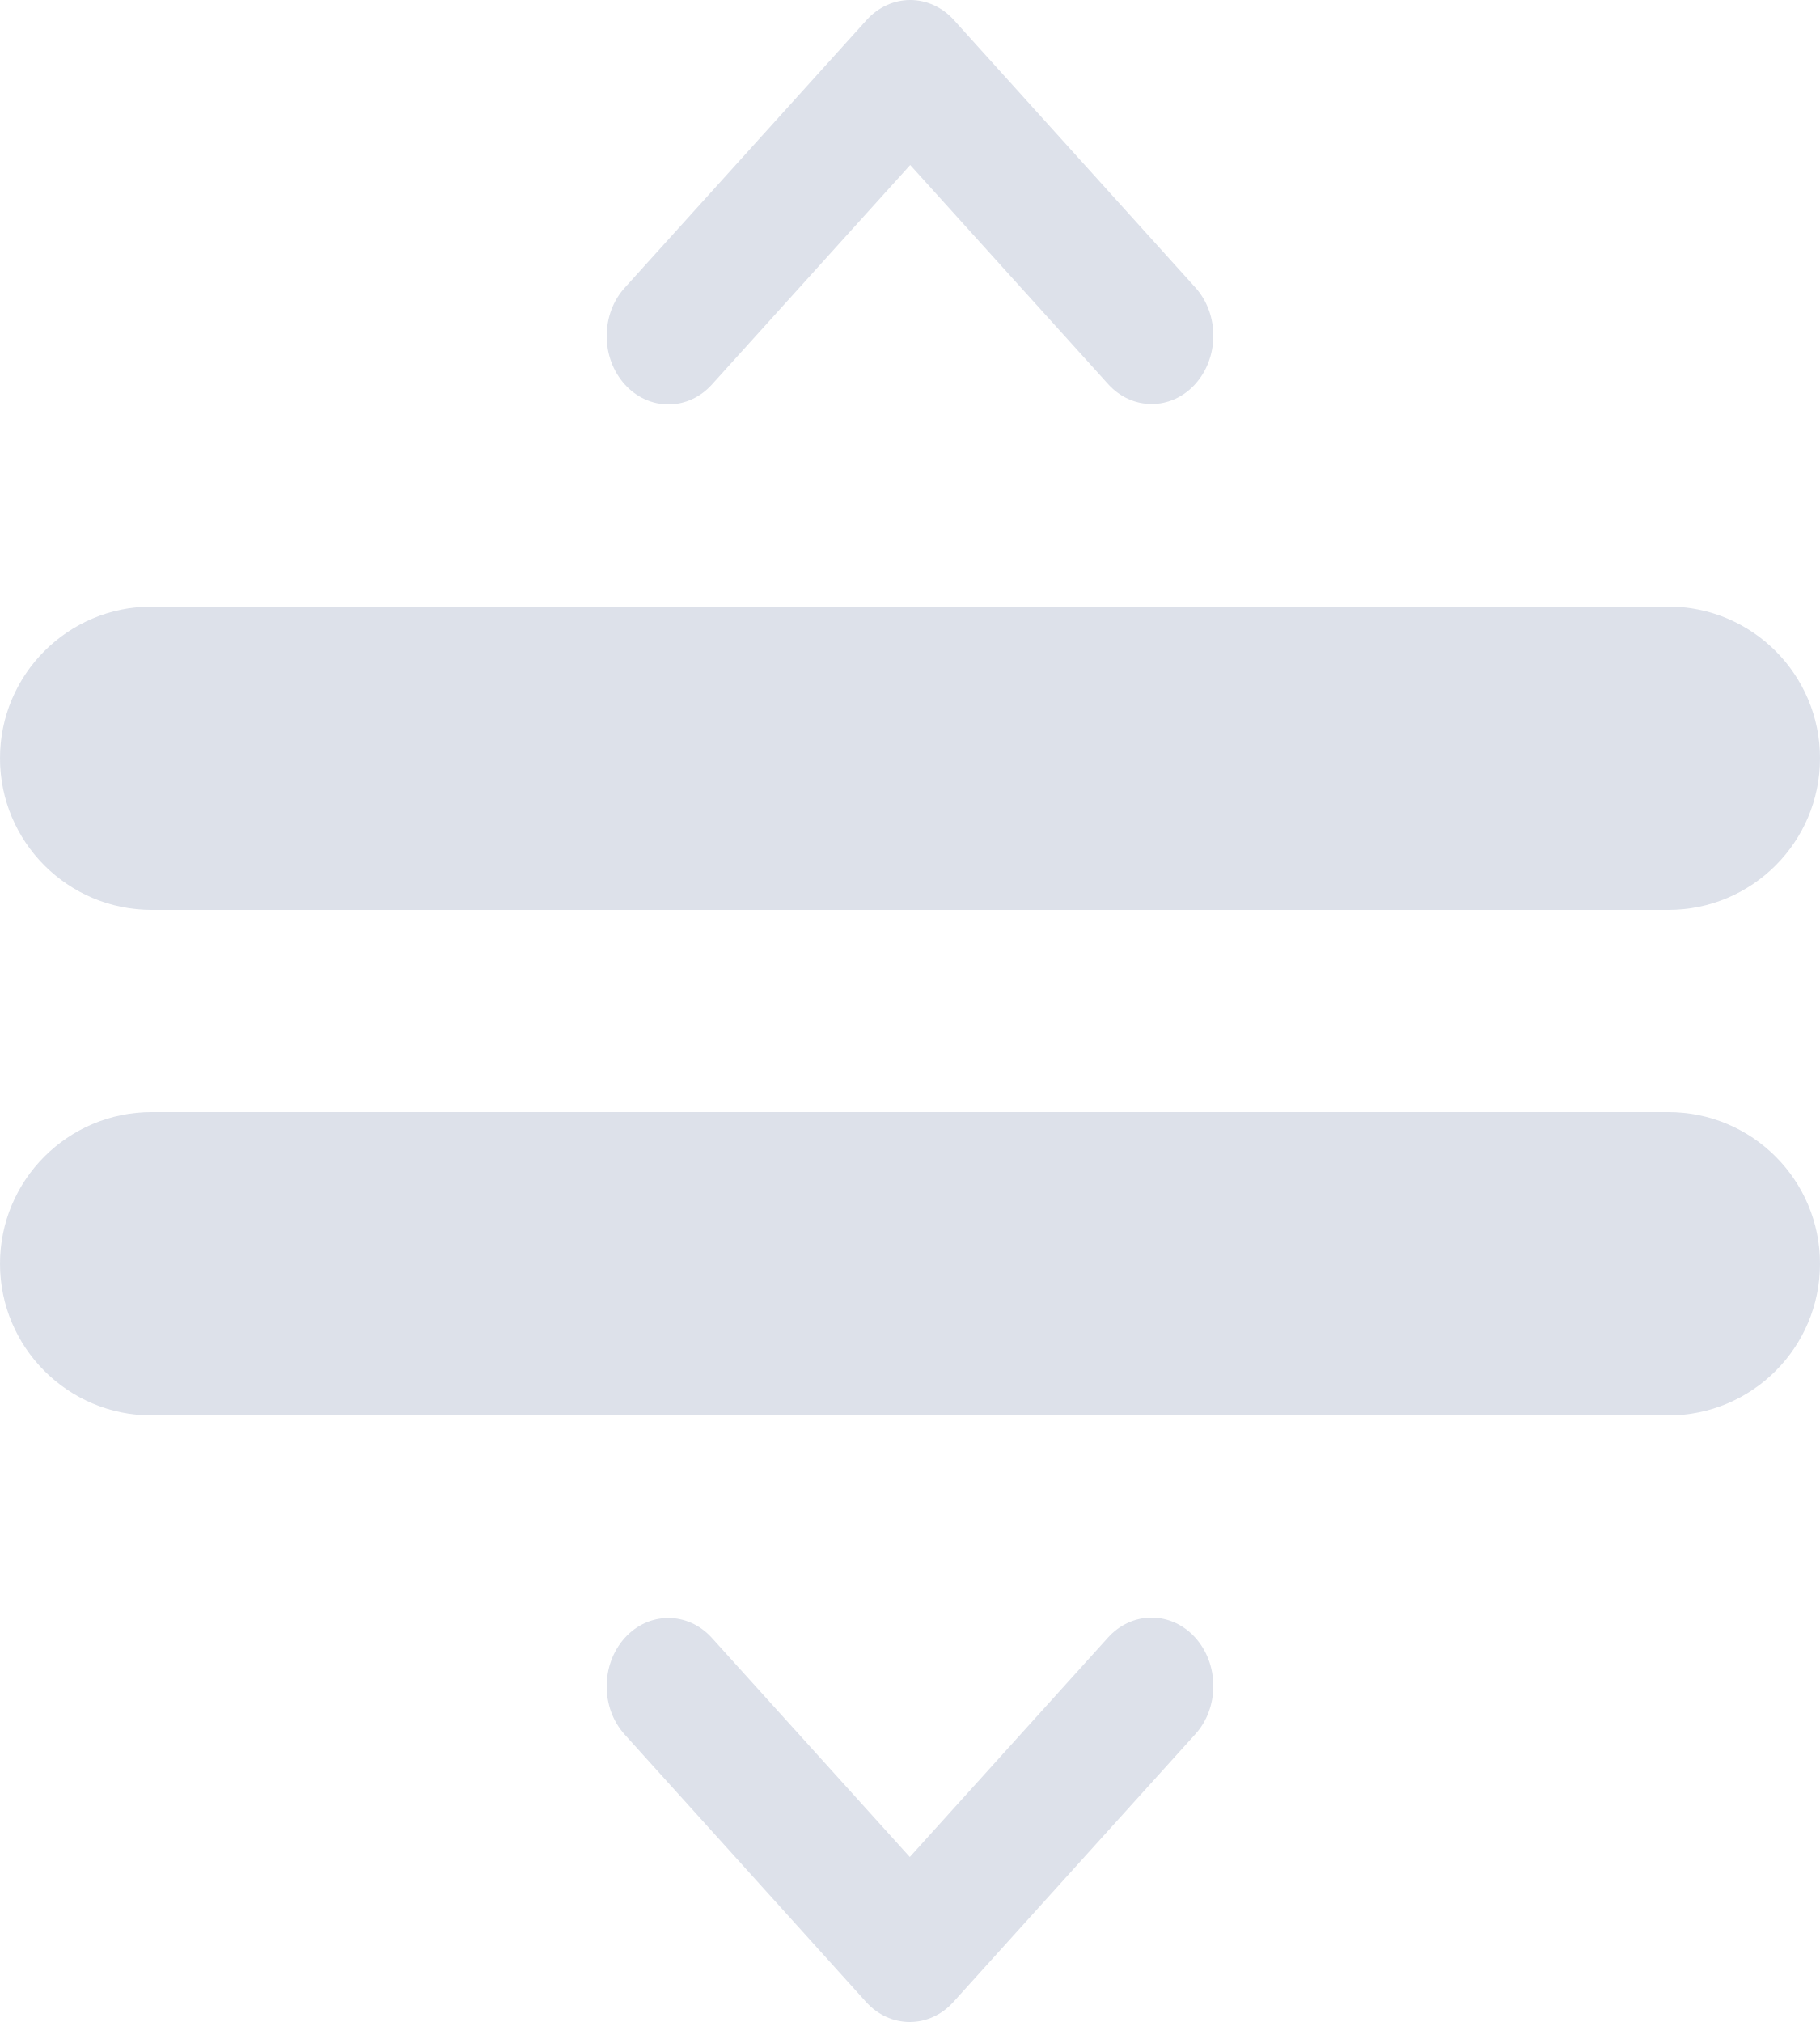
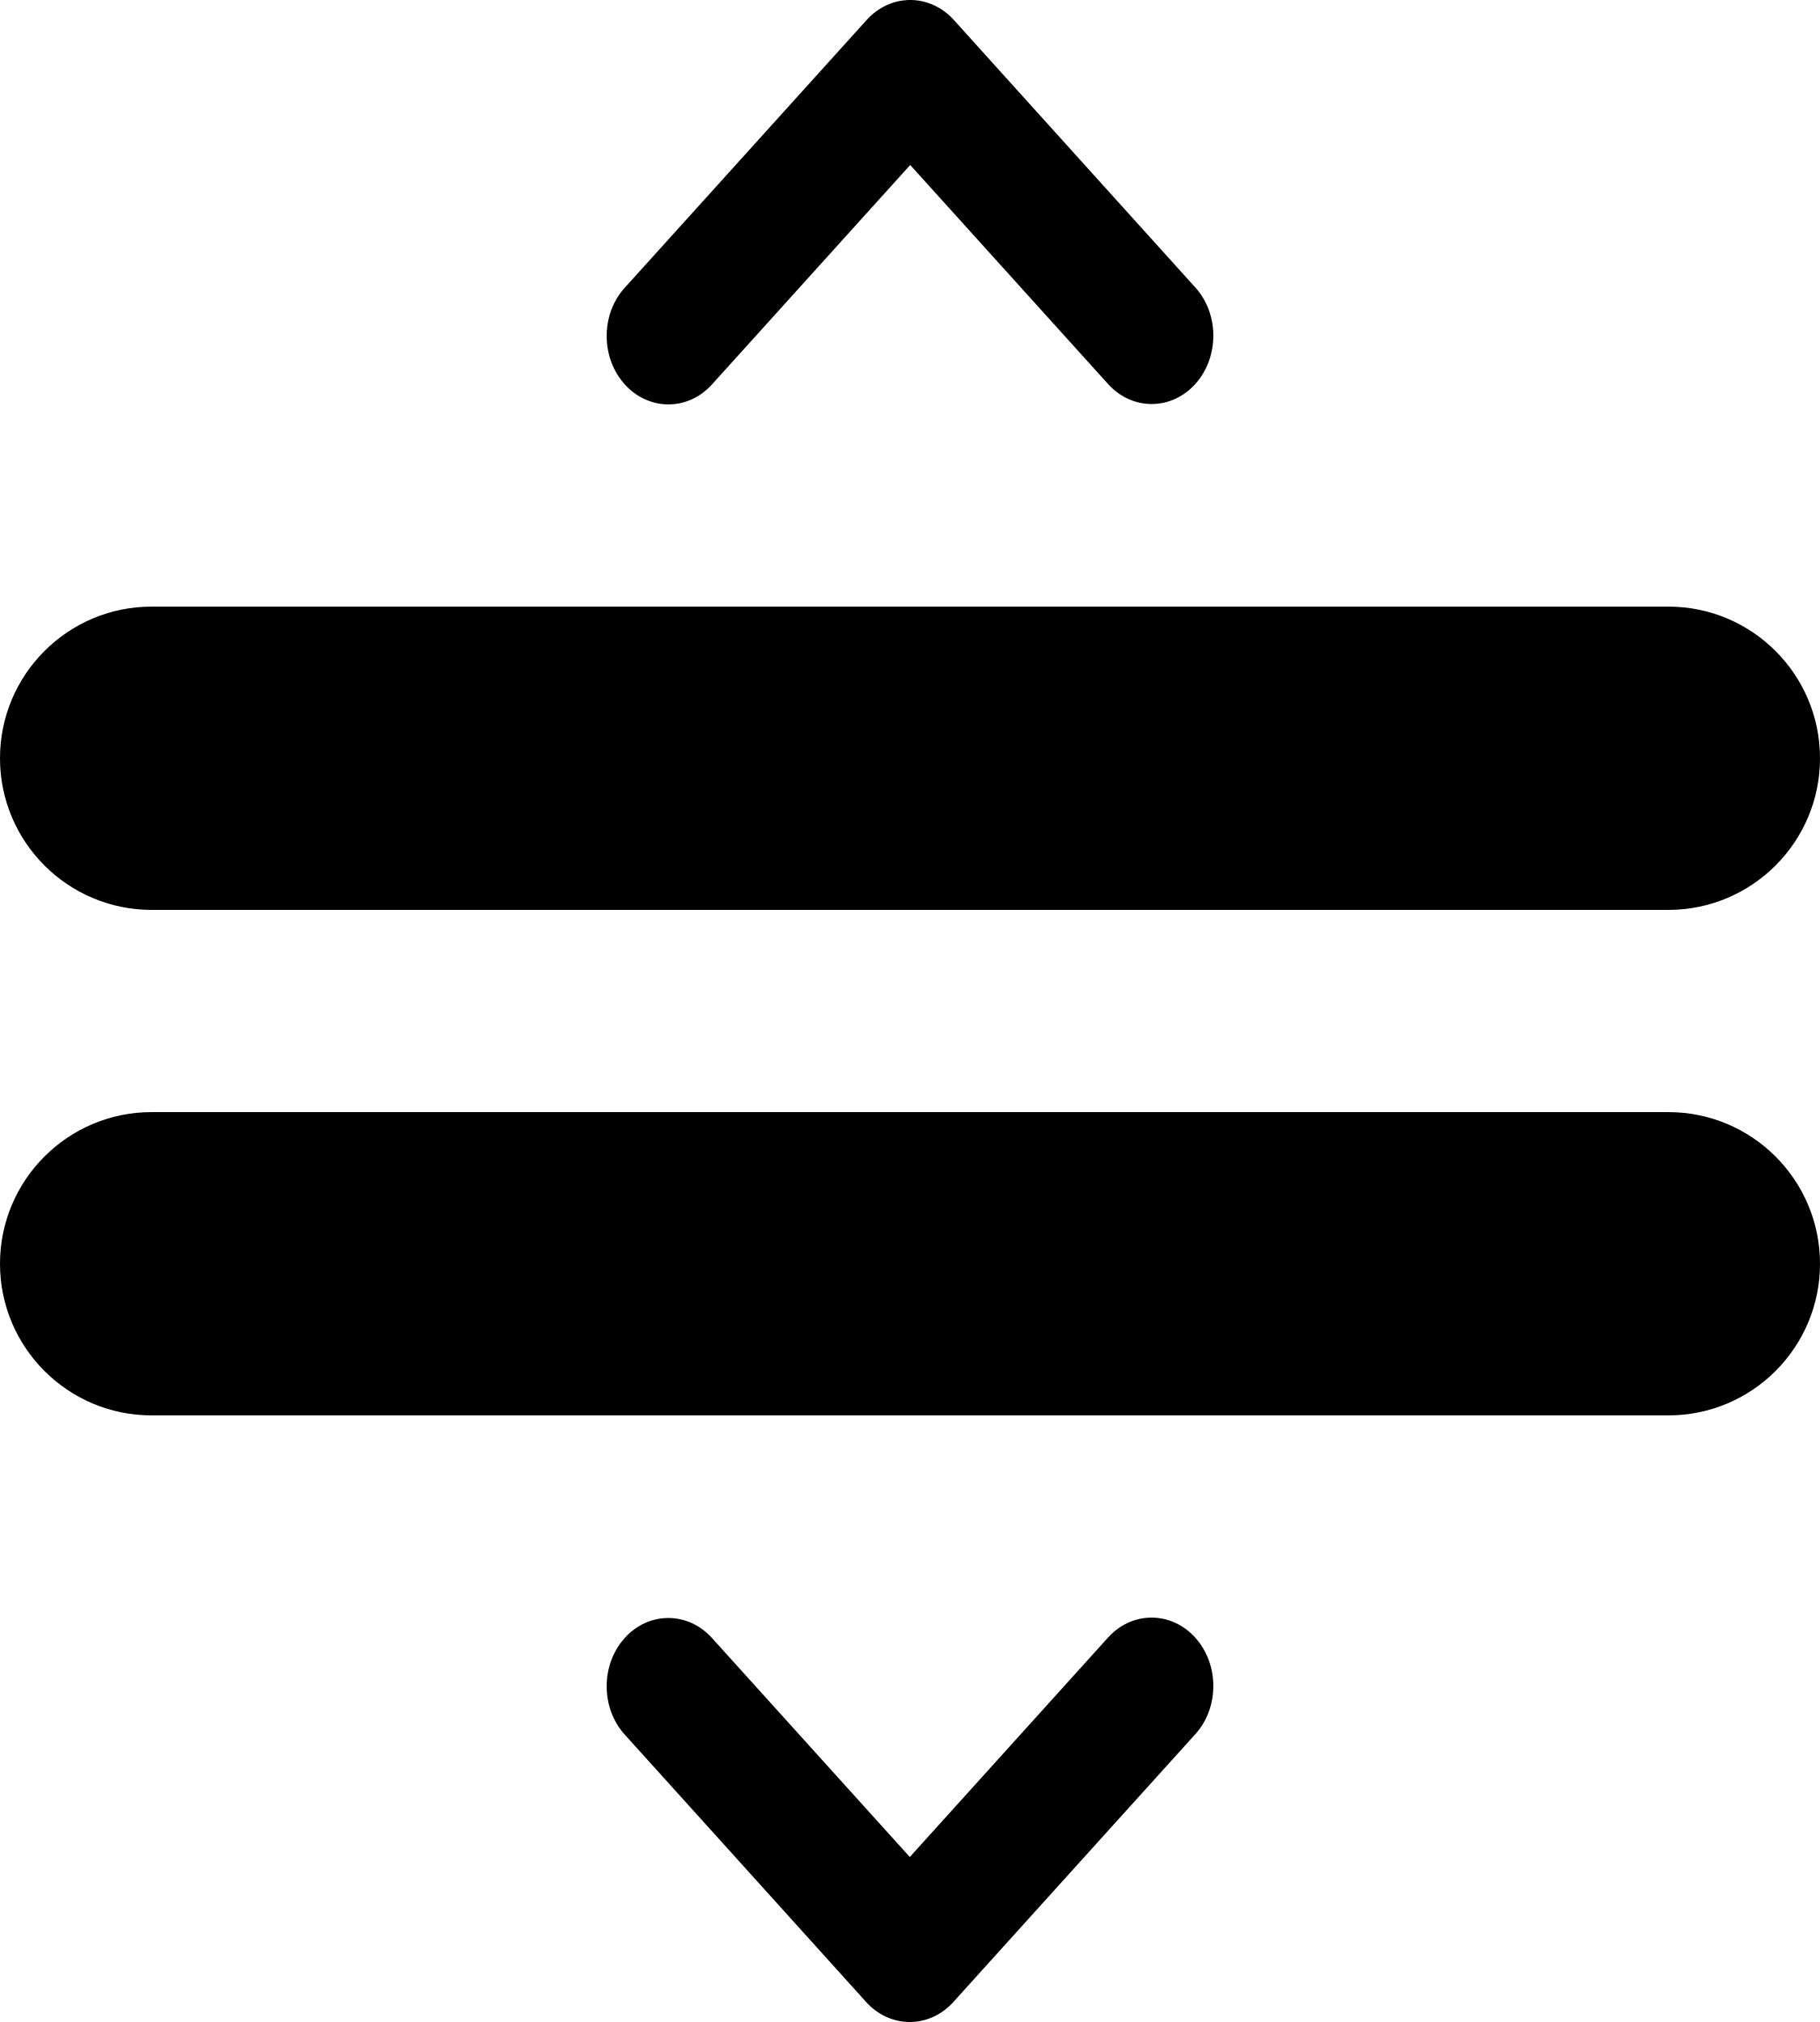
<svg xmlns="http://www.w3.org/2000/svg" width="18px" height="20px" viewBox="0 0 18 20" version="1.1">
-   <g id="APP" stroke="none" stroke-width="1" fill="none" fill-rule="evenodd" opacity="0.3">
-     <g id="7-ACTIVITE-DEPOSER4" transform="translate(-310, -195)" fill="#8C9AB9" fill-rule="nonzero">
+   <g id="APP" stroke="none" stroke-width="1" fill="none" fill-rule="evenodd">
+     <g id="7-ACTIVITE-DEPOSER4" transform="translate(-310, -195)" fill="currentcolor" fill-rule="nonzero">
      <g id="CARD" transform="translate(20, 46)">
        <g id="REPONSE" transform="translate(13, 131)">
          <path d="M288.389,34 C288.551,34 288.707,34.071 288.821,34.198 C288.936,34.325 289,34.497 289,34.676 C289,34.856 288.936,35.028 288.821,35.154 L286.429,37.802 C286.315,37.929 286.159,38 285.998,38 C285.836,38 285.68,37.929 285.566,37.802 L283.175,35.153 C282.94,34.889 282.942,34.464 283.179,34.201 C283.416,33.939 283.8,33.938 284.038,34.198 L285.998,36.368 L287.958,34.198 C288.072,34.071 288.227,34 288.389,34 Z M293.5,29 C294.328,29 295,29.672 295,30.5 C295,31.328 294.328,32 293.5,32 L278.5,32 C277.672,32 277,31.328 277,30.5 C277,29.672 277.672,29 278.5,29 L293.5,29 Z M278.5,24 L293.5,24 C294.328,24 295,24.672 295,25.5 C295,26.328 294.328,27 293.5,27 L278.5,27 C277.672,27 277,26.328 277,25.5 C277,24.672 277.672,24 278.5,24 Z M286.002,18 C286.164,18 286.32,18.071 286.434,18.198 L288.825,20.847 C289.06,21.111 289.058,21.536 288.821,21.799 C288.584,22.061 288.2,22.062 287.962,21.802 L286.002,19.632 L284.042,21.802 C283.928,21.929 283.773,22 283.611,22 C283.449,22 283.293,21.929 283.179,21.802 C283.064,21.675 283,21.503 283,21.324 C283,21.144 283.064,20.972 283.179,20.846 L285.571,18.198 C285.685,18.071 285.841,18 286.002,18 Z" id="slider" />
        </g>
      </g>
    </g>
  </g>
</svg>
